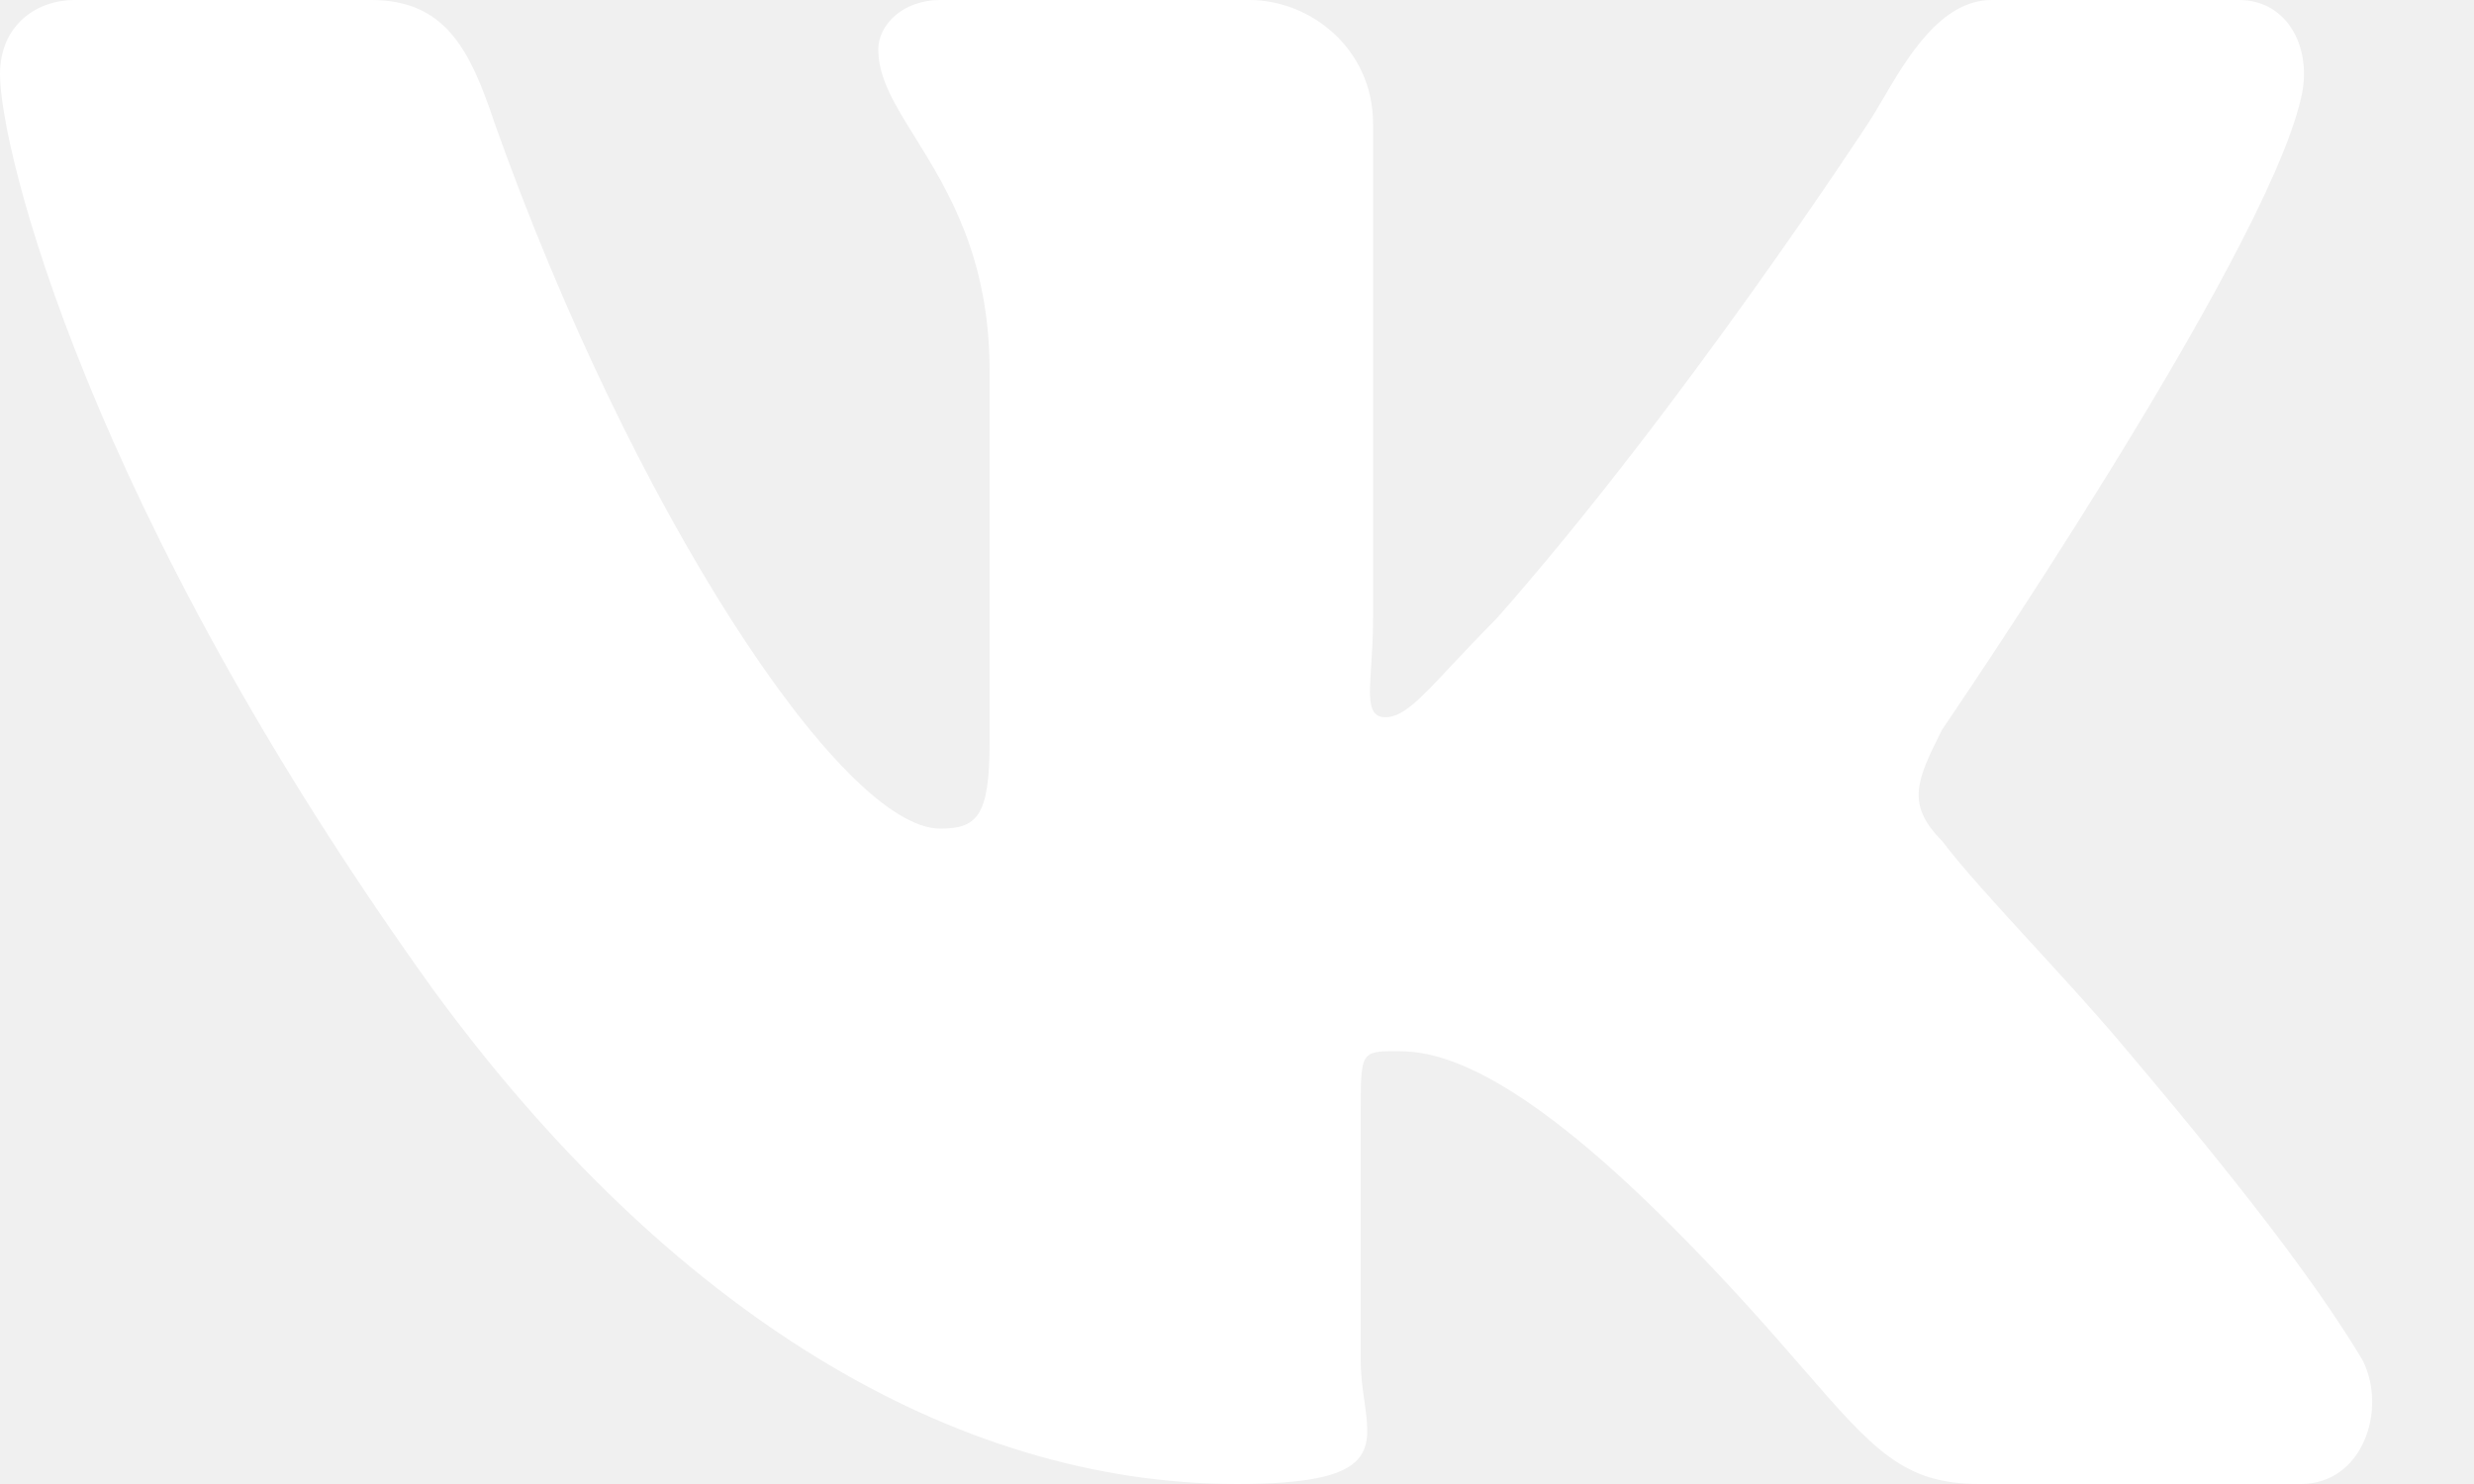
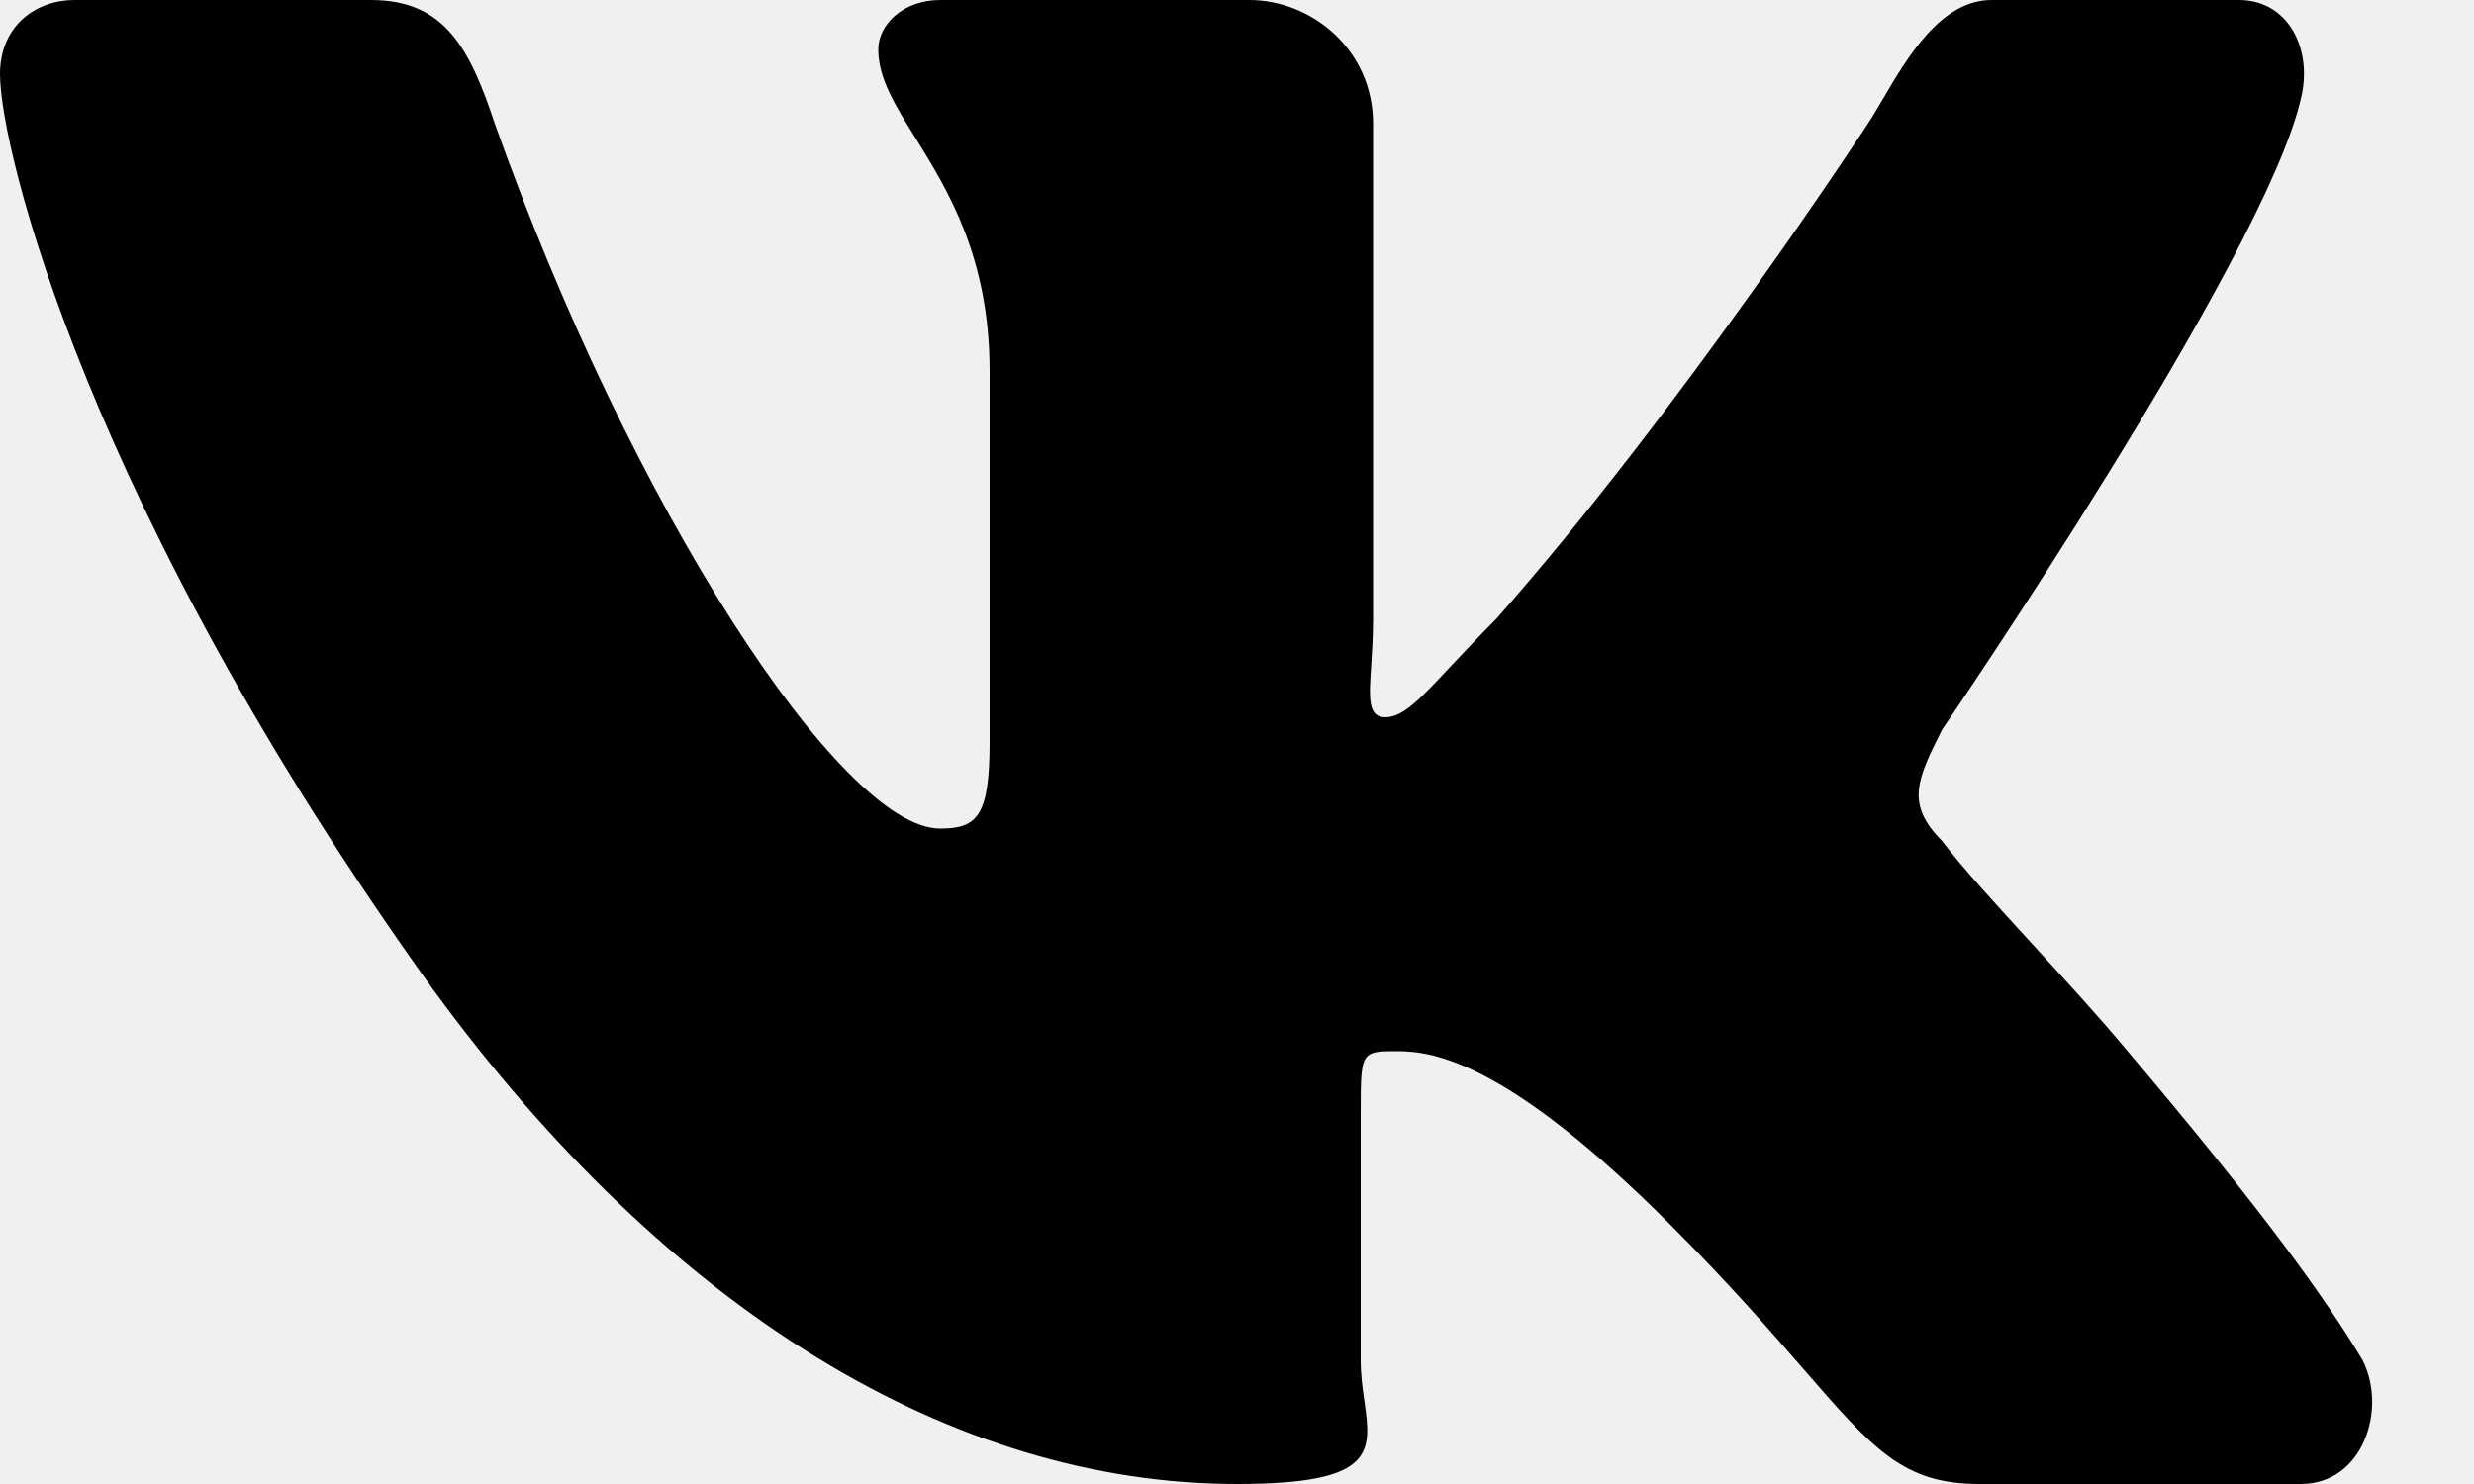
<svg xmlns="http://www.w3.org/2000/svg" width="20" height="12" viewBox="0 0 20 12" version="1.1">
-   <g fill="none">
+   <g>
    <g>
-       <path d="M 18.6 0.8C 18.3 2.1 15.7 5.9 15.7 5.9C 15.5 6.3 15.4 6.5 15.7 6.8C 15.861 7.014 16.136 7.314 16.434 7.639C 16.692 7.921 16.968 8.221 17.2 8.5C 18.3 9.8 18.8 10.5 19.1 11C 19.3 11.4 19.1 12 18.6 12L 16 12C 15.387 12 15.145 11.722 14.579 11.07C 14.314 10.765 13.978 10.378 13.5 9.9C 12.2 8.6 11.6 8.5 11.3 8.5C 11.175 8.5 11.102 8.5 11.06 8.536C 11 8.586 11 8.708 11 9L 11 11C 11 11.118 11.015 11.229 11.03 11.33C 11.088 11.742 11.124 12 10 12C 7.7 12 5.4 10.6 3.5 8C 0.7 4.1 0 1.2 0 0.6C 0 0.2 0.3 0 0.6 0L 3 0C 3.6 0 3.8 0.4 4 1C 5.1 4.1 6.8 6.7 7.6 6.7C 7.9 6.7 8 6.6 8 6L 8 3C 8 2.081 7.662 1.538 7.401 1.116C 7.235 0.85 7.1 0.632 7.1 0.4C 7.1 0.2 7.3 0 7.6 0L 10.1 0C 10.6 0 11.1 0.4 11.1 1L 11.1 5C 11.1 5.144 11.092 5.271 11.085 5.379C 11.067 5.648 11.057 5.8 11.2 5.8C 11.343 5.8 11.485 5.648 11.736 5.379C 11.838 5.271 11.957 5.144 12.1 5C 13.6 3.3 15.1 1 15.1 1C 15.136 0.946 15.175 0.879 15.219 0.805C 15.415 0.47 15.69 0 16.1 0L 18.1 0C 18.5 0 18.7 0.4 18.6 0.8Z" fill="white" />
+       <path d="M 18.6 0.8C 18.3 2.1 15.7 5.9 15.7 5.9C 15.5 6.3 15.4 6.5 15.7 6.8C 15.861 7.014 16.136 7.314 16.434 7.639C 16.692 7.921 16.968 8.221 17.2 8.5C 18.3 9.8 18.8 10.5 19.1 11C 19.3 11.4 19.1 12 18.6 12L 16 12C 15.387 12 15.145 11.722 14.579 11.07C 14.314 10.765 13.978 10.378 13.5 9.9C 12.2 8.6 11.6 8.5 11.3 8.5C 11.175 8.5 11.102 8.5 11.06 8.536C 11 8.586 11 8.708 11 9L 11 11C 11 11.118 11.015 11.229 11.03 11.33C 11.088 11.742 11.124 12 10 12C 7.7 12 5.4 10.6 3.5 8C 0.7 4.1 0 1.2 0 0.6C 0 0.2 0.3 0 0.6 0L 3 0C 3.6 0 3.8 0.4 4 1C 5.1 4.1 6.8 6.7 7.6 6.7C 7.9 6.7 8 6.6 8 6L 8 3C 8 2.081 7.662 1.538 7.401 1.116C 7.235 0.85 7.1 0.632 7.1 0.4C 7.1 0.2 7.3 0 7.6 0L 10.1 0C 10.6 0 11.1 0.4 11.1 1L 11.1 5C 11.1 5.144 11.092 5.271 11.085 5.379C 11.067 5.648 11.057 5.8 11.2 5.8C 11.343 5.8 11.485 5.648 11.736 5.379C 11.838 5.271 11.957 5.144 12.1 5C 13.6 3.3 15.1 1 15.1 1C 15.136 0.946 15.175 0.879 15.219 0.805C 15.415 0.47 15.69 0 16.1 0L 18.1 0C 18.5 0 18.7 0.4 18.6 0.8Z" />
    </g>
  </g>
</svg>
